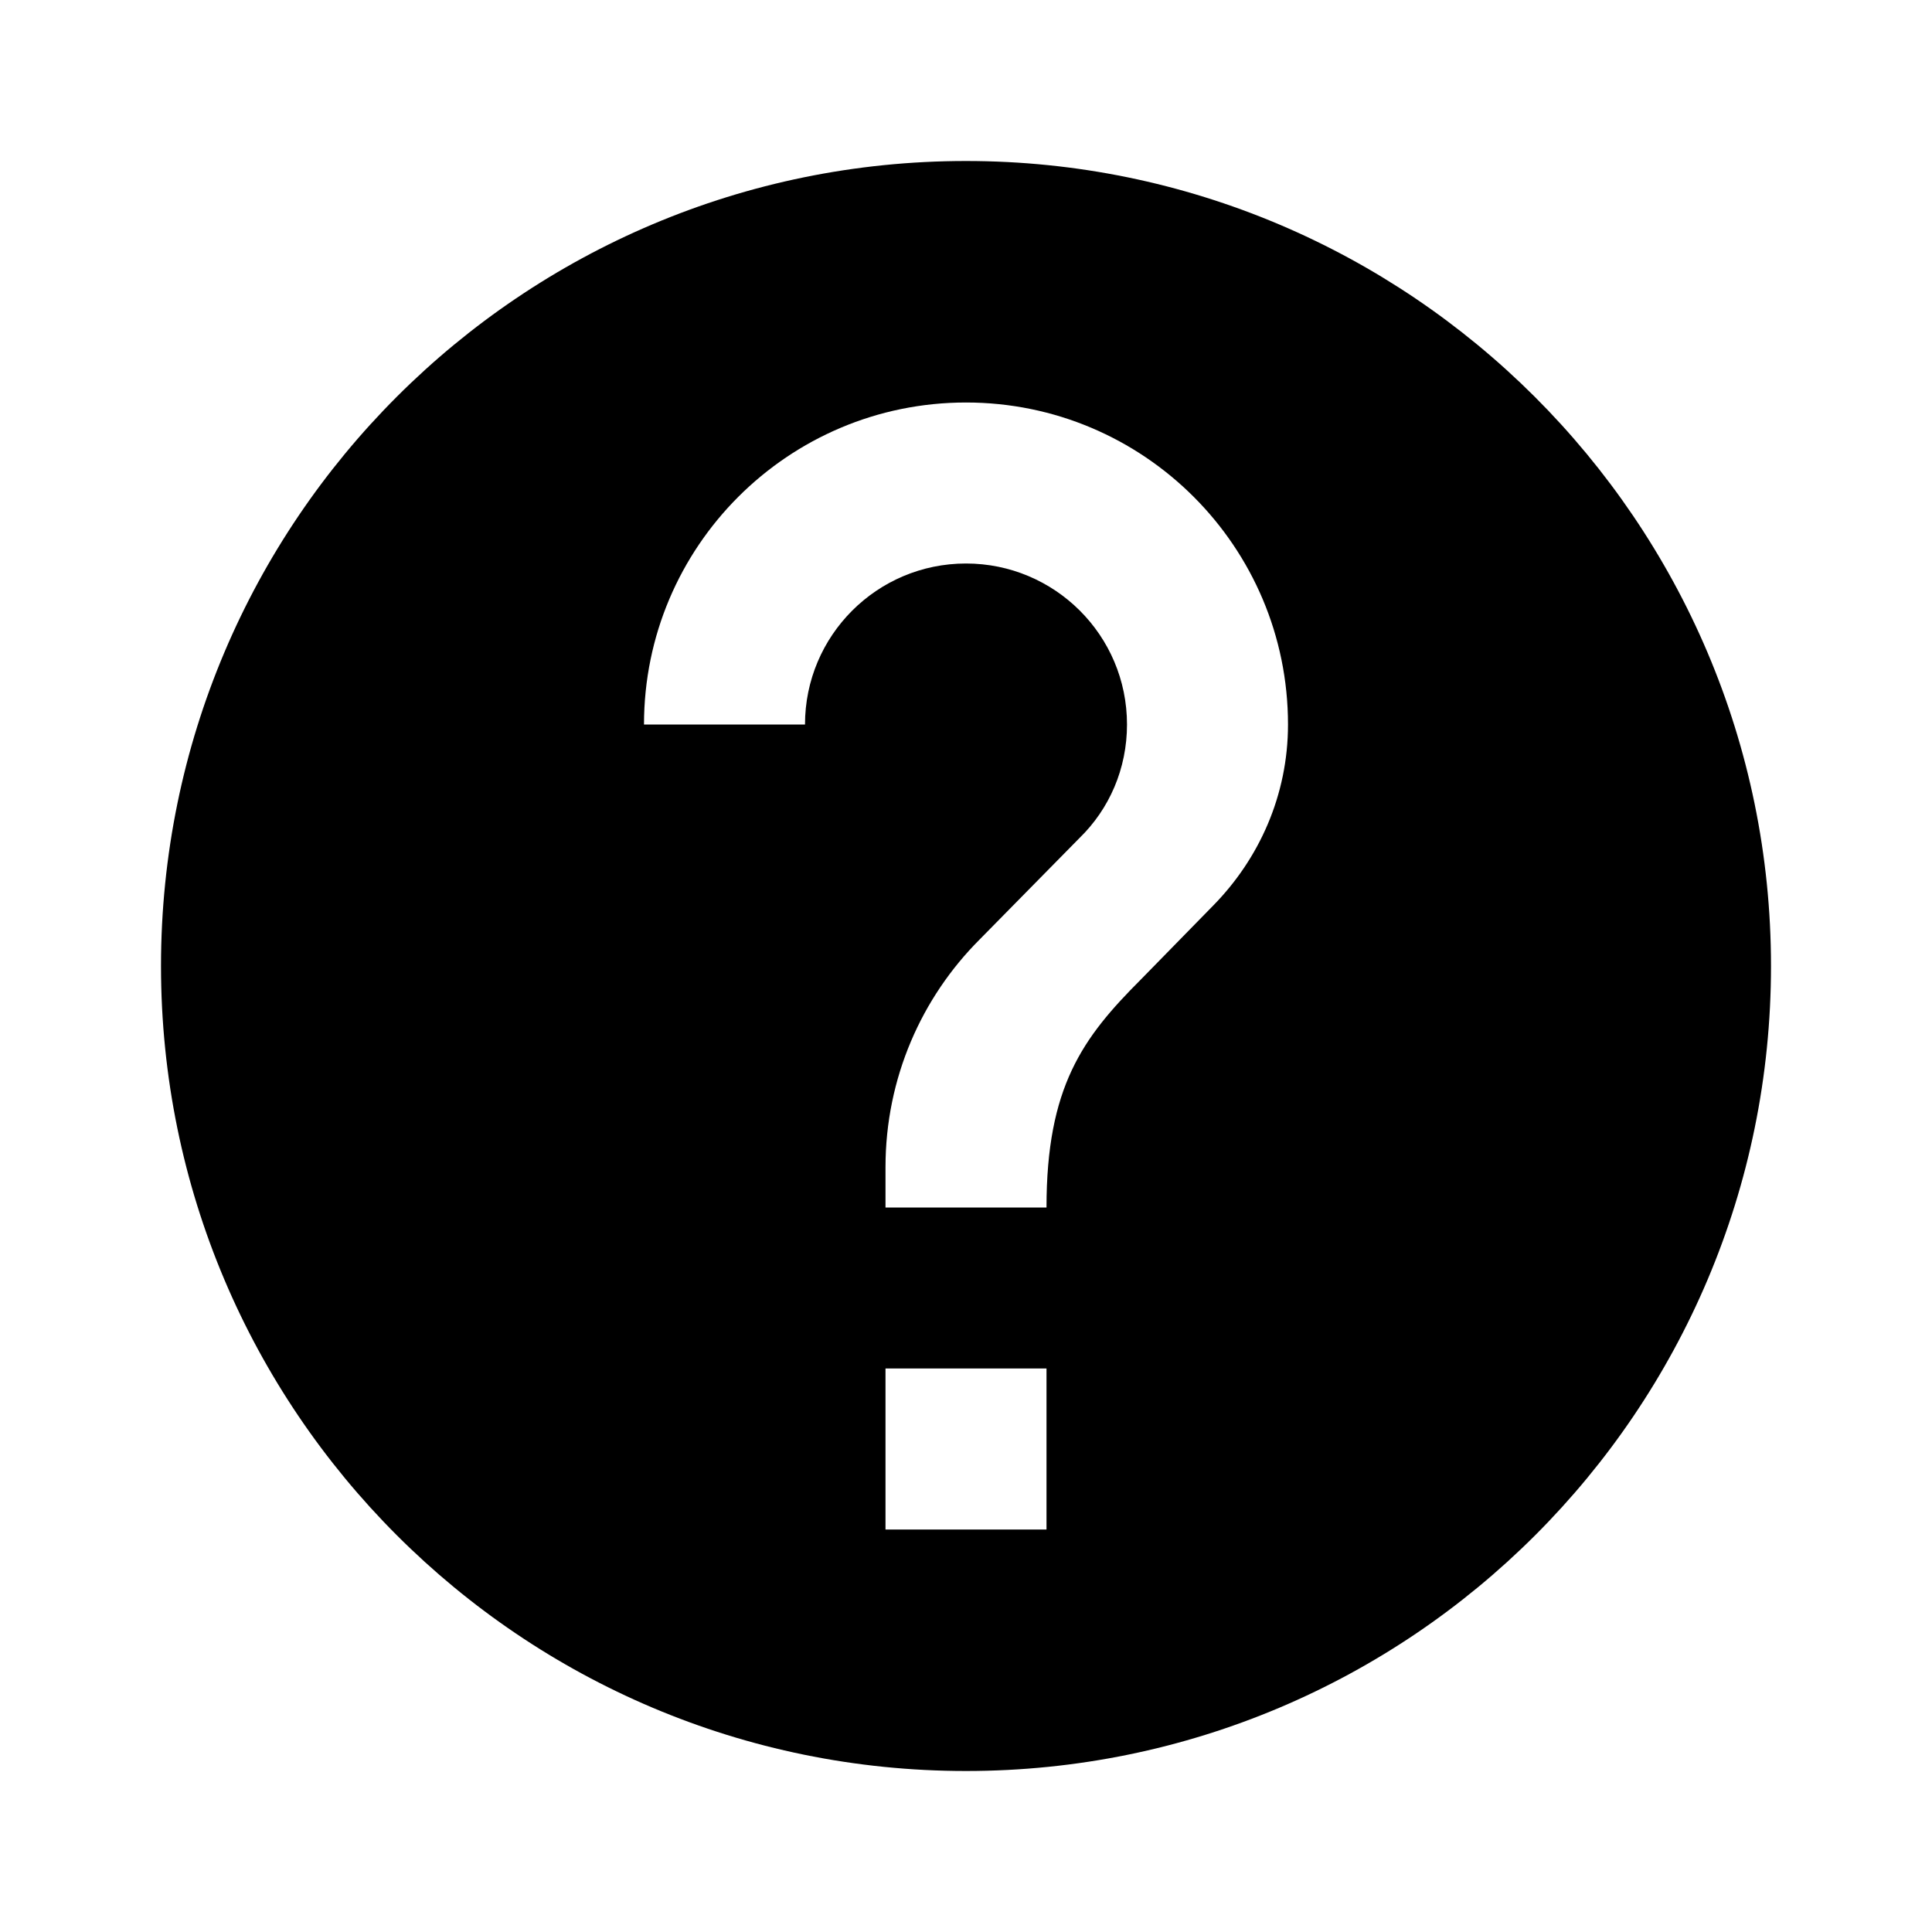
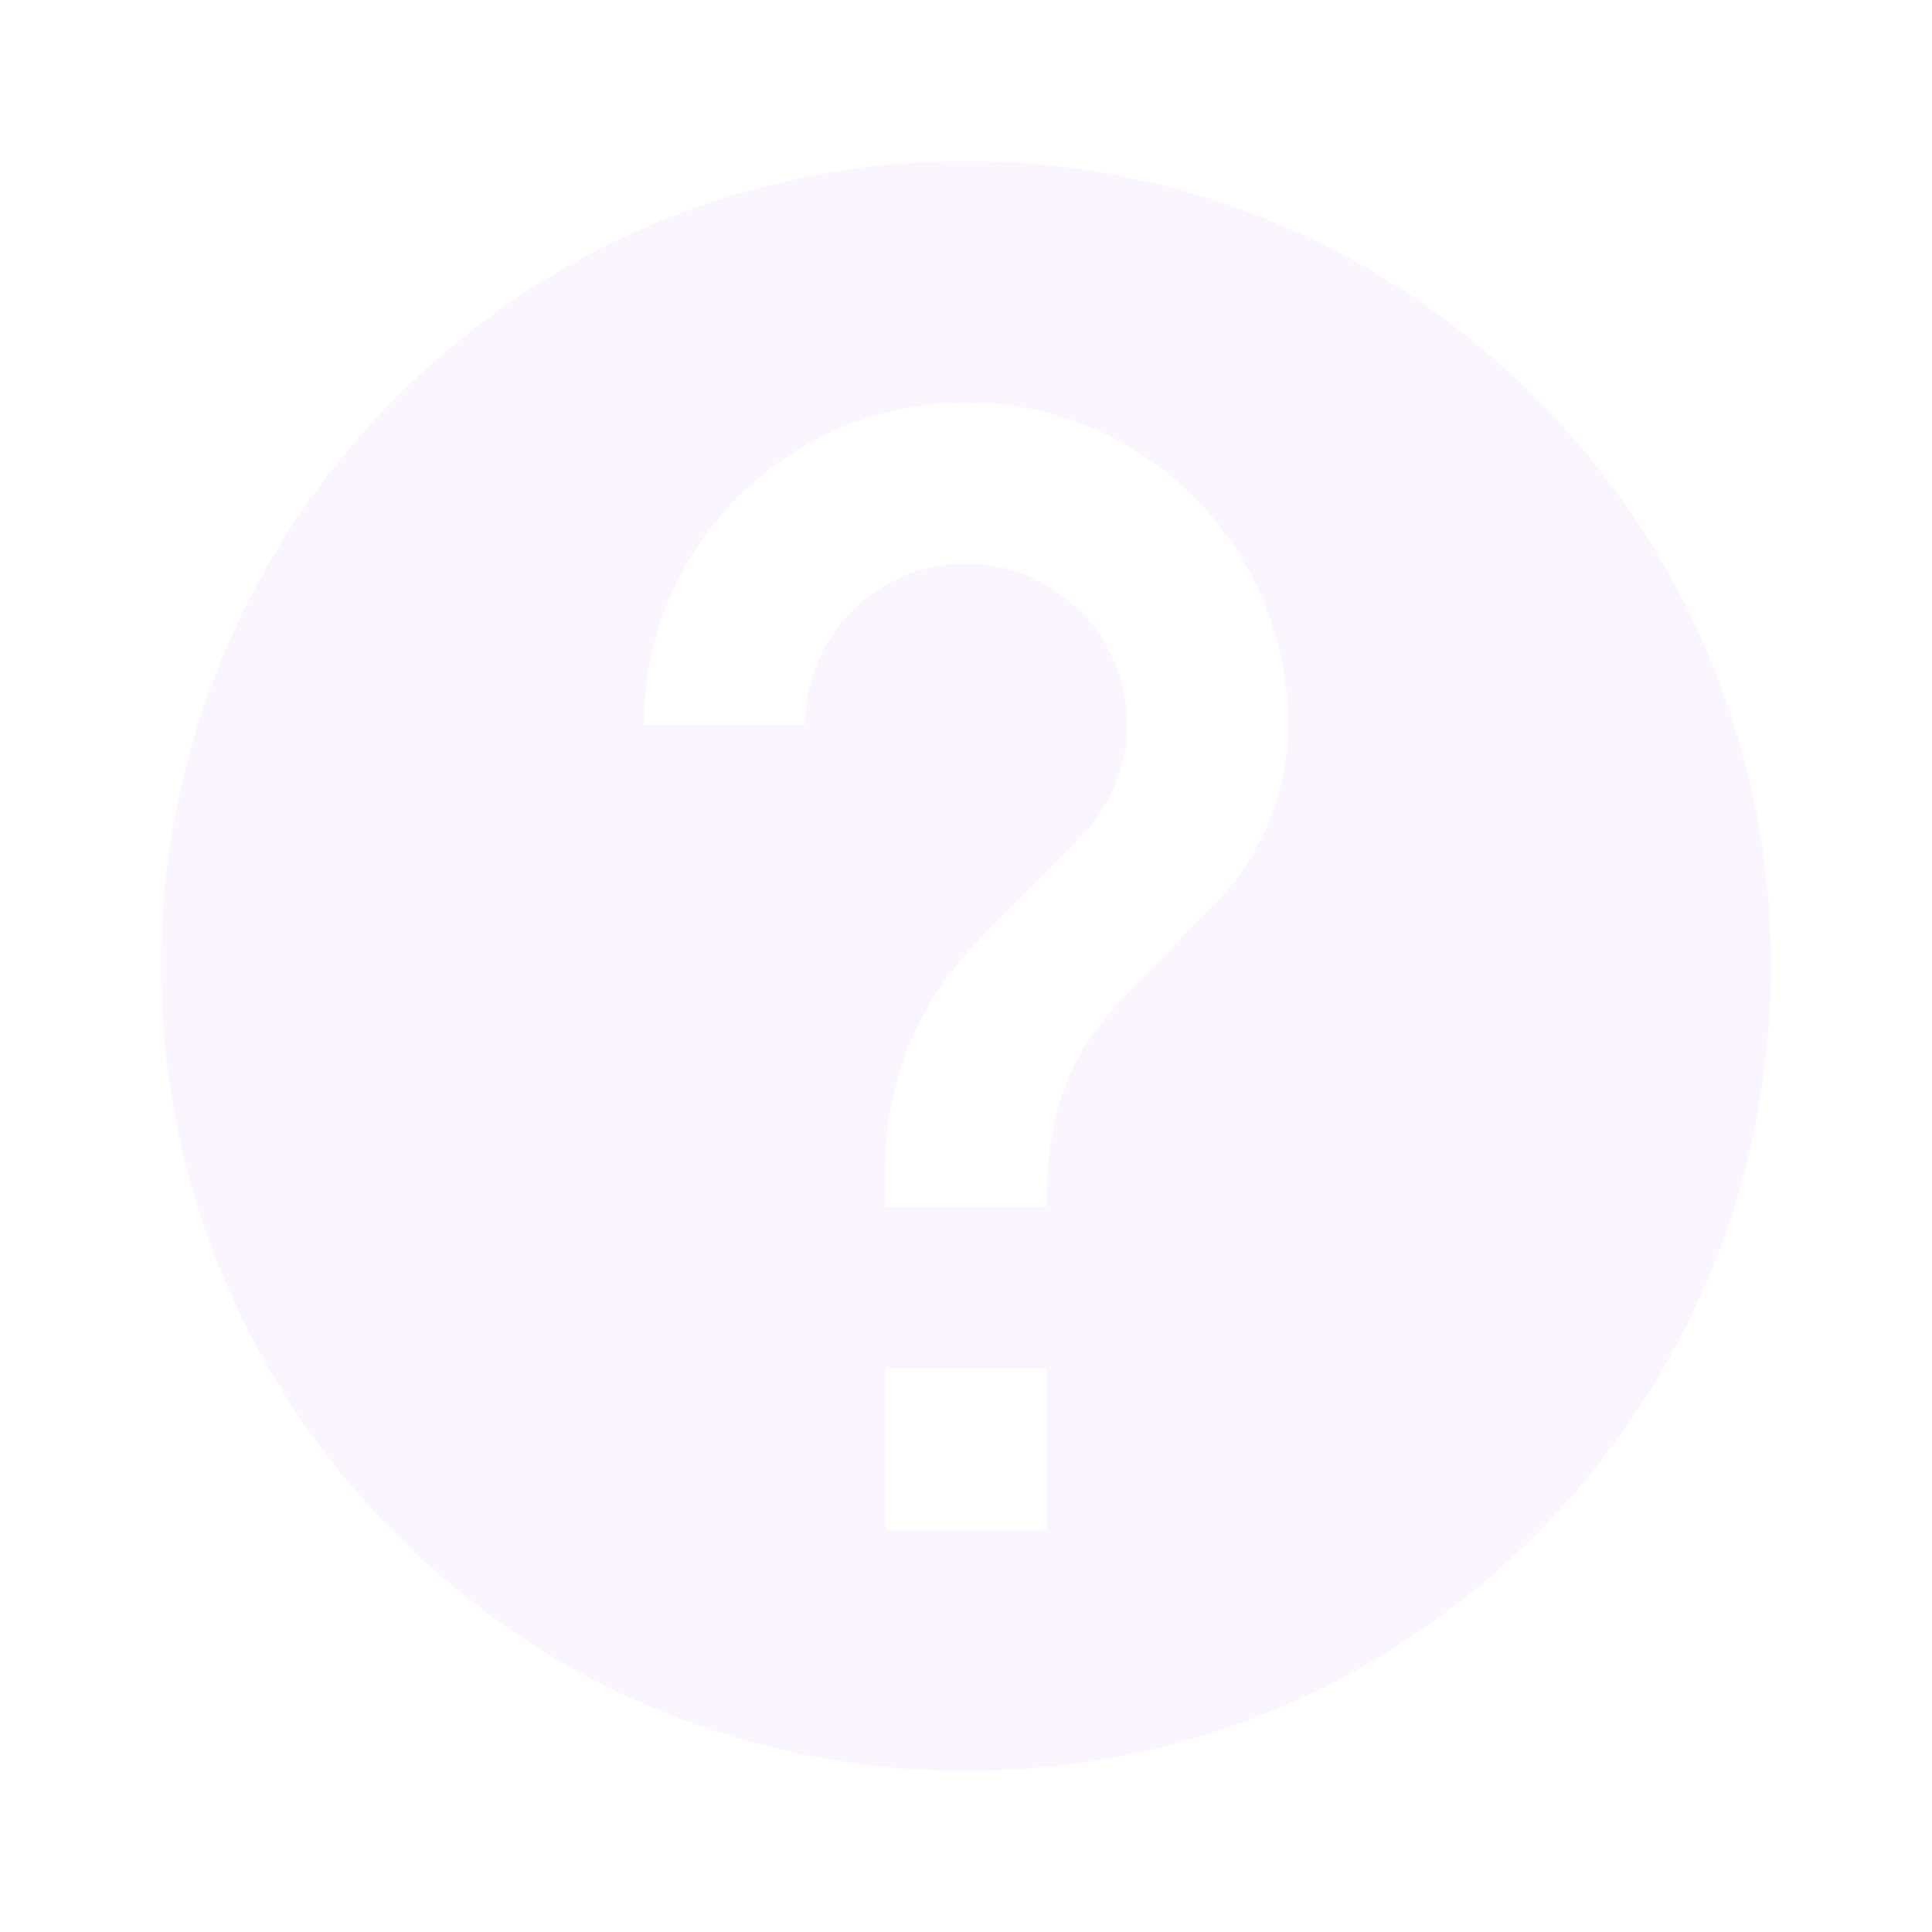
<svg xmlns="http://www.w3.org/2000/svg" viewBox="0 0 24 24">
-   <path d="M15.07,11.25L14.17,12.17C13.45,12.89 13,13.5 13,15H11V14.5C11,13.39 11.45,12.39 12.17,11.67L13.41,10.41C13.78,10.05 14,9.55 14,9C14,7.89 13.1,7 12,7A2,2 0 0,0 10,9H8A4,4 0 0,1 12,5A4,4 0 0,1 16,9C16,9.88 15.64,10.67 15.07,11.25M13,19H11V17H13M12,2A10,10 0 0,0 2,12A10,10 0 0,0 12,22A10,10 0 0,0 22,12C22,6.47 17.5,2 12,2Z" />
+   <path fill="#FAF5FF" d="M15.07,11.25L14.17,12.17C13.45,12.89 13,13.5 13,15H11V14.5C11,13.39 11.45,12.39 12.17,11.67L13.41,10.41C13.78,10.05 14,9.55 14,9C14,7.89 13.1,7 12,7A2,2 0 0,0 10,9H8A4,4 0 0,1 12,5A4,4 0 0,1 16,9C16,9.88 15.64,10.67 15.07,11.25M13,19H11V17H13M12,2A10,10 0 0,0 2,12A10,10 0 0,0 12,22A10,10 0 0,0 22,12C22,6.47 17.5,2 12,2Z" />
</svg>
